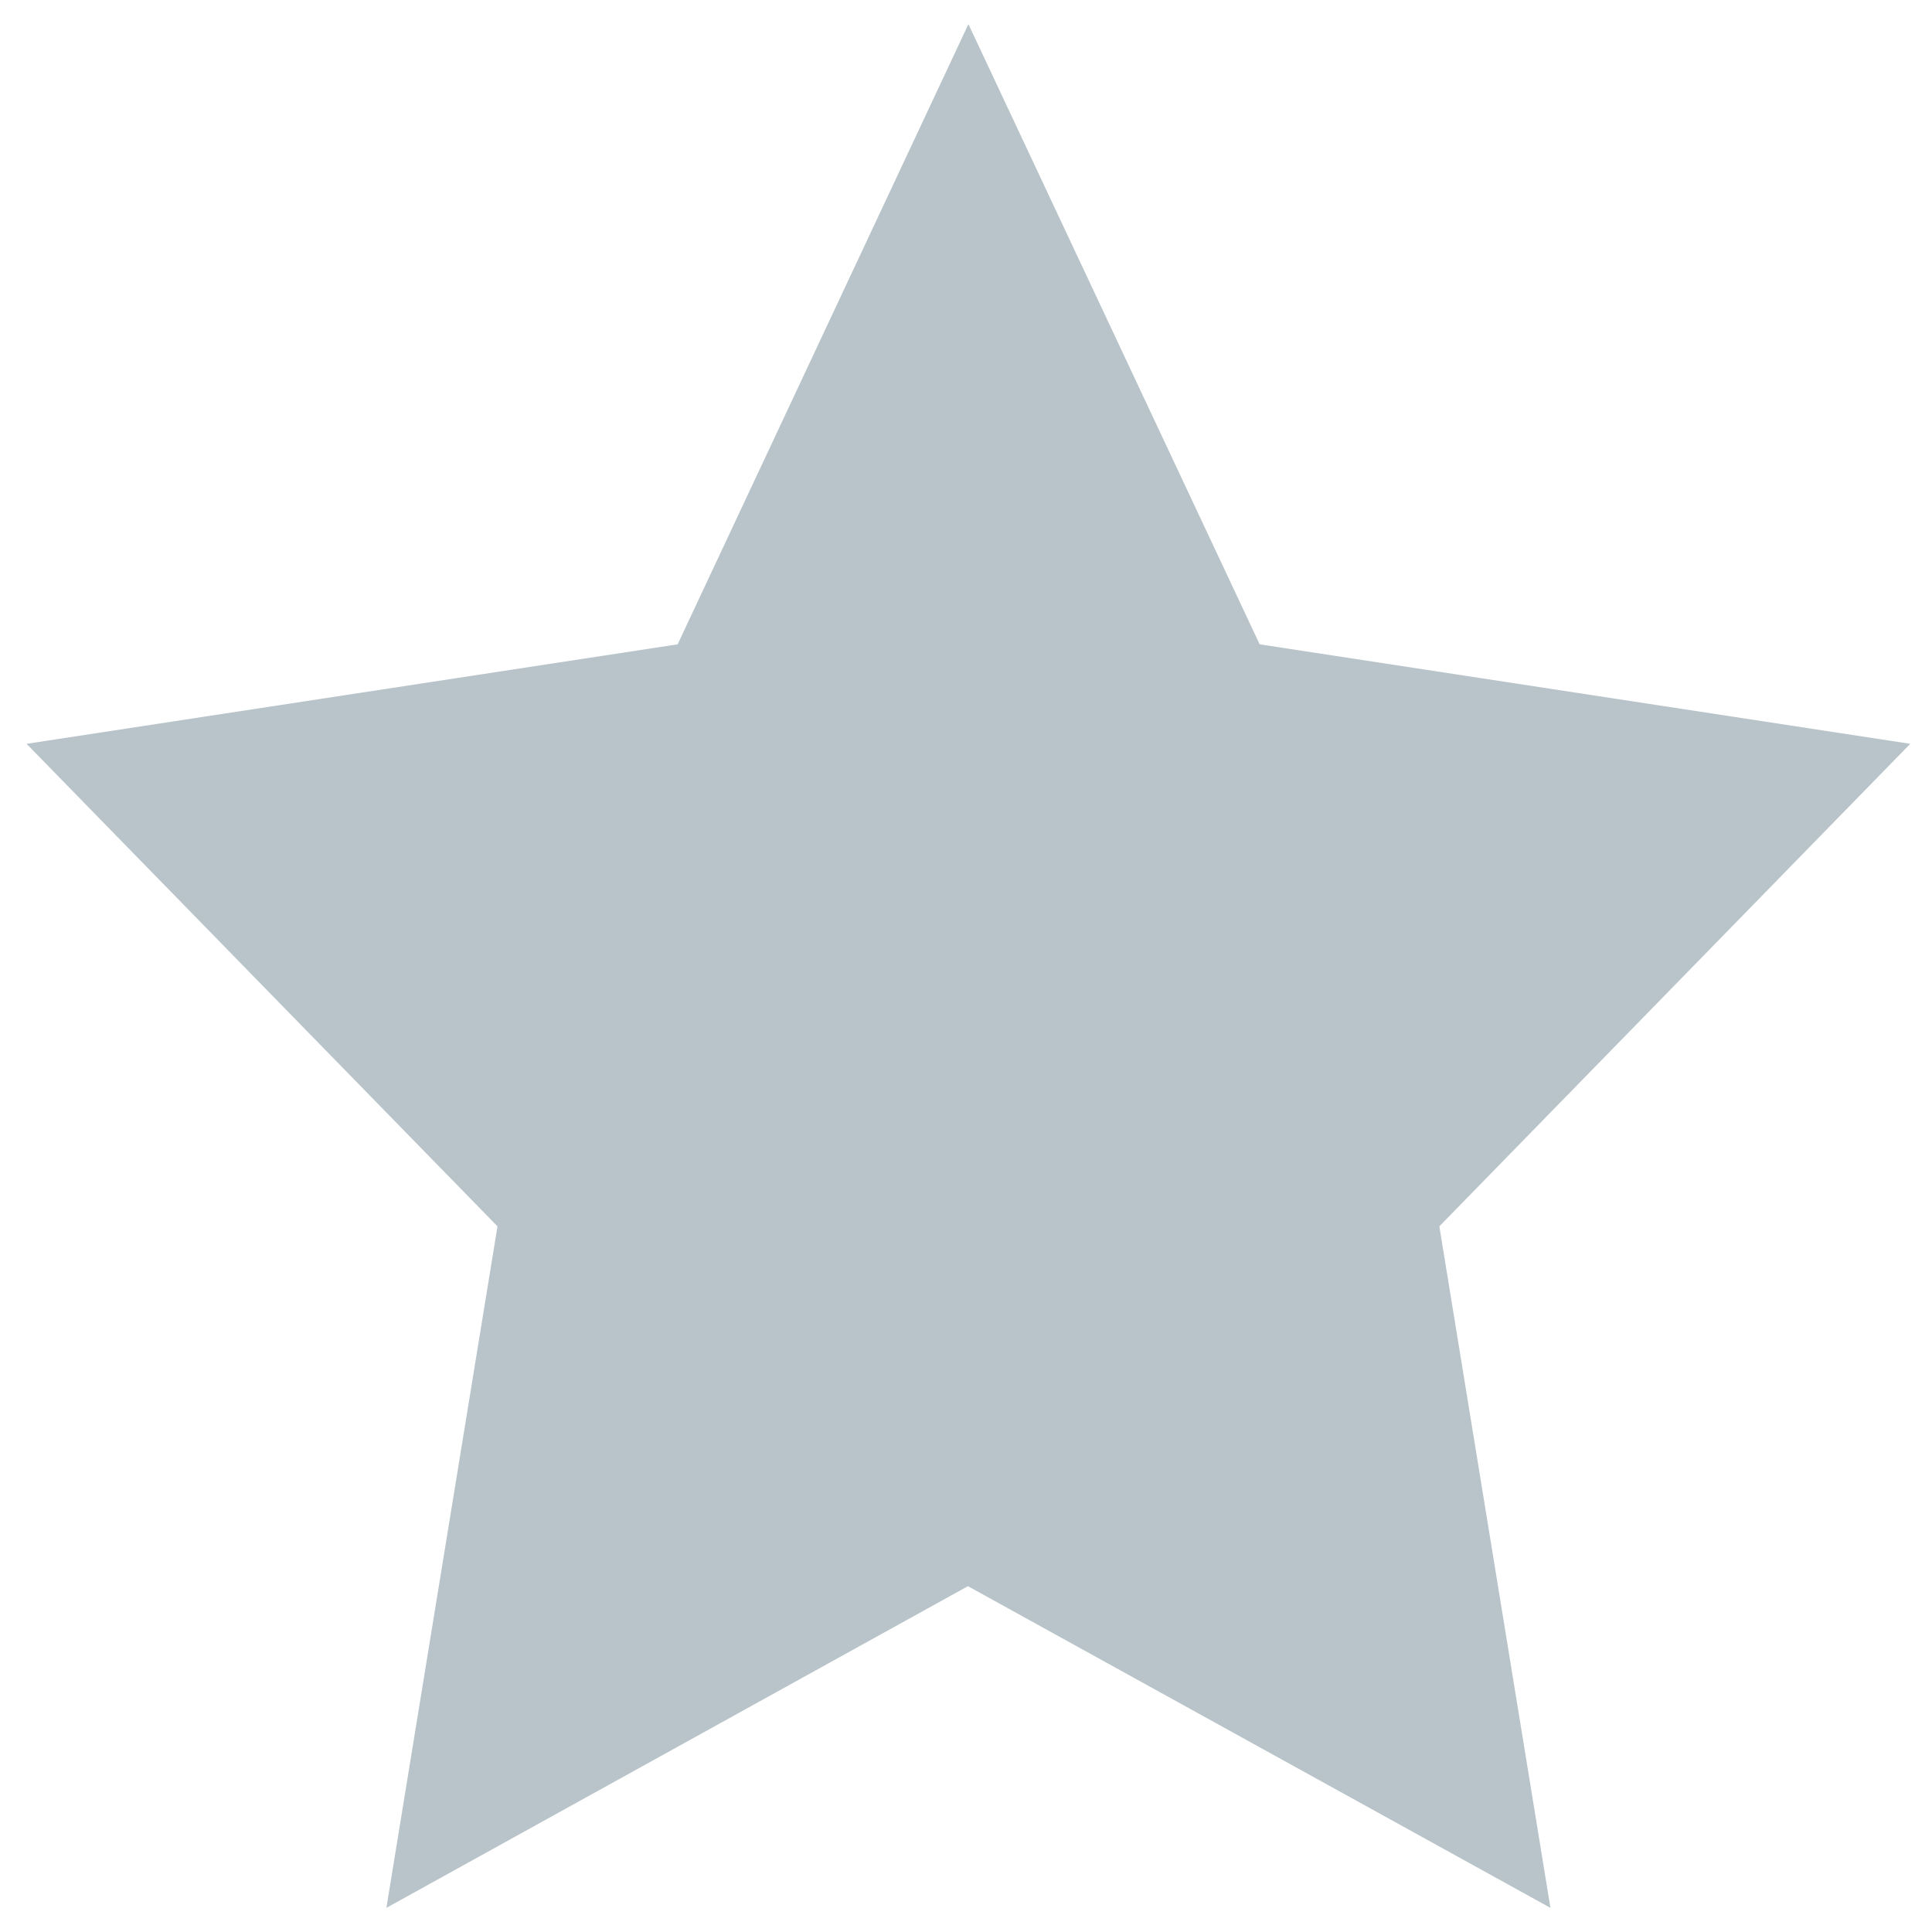
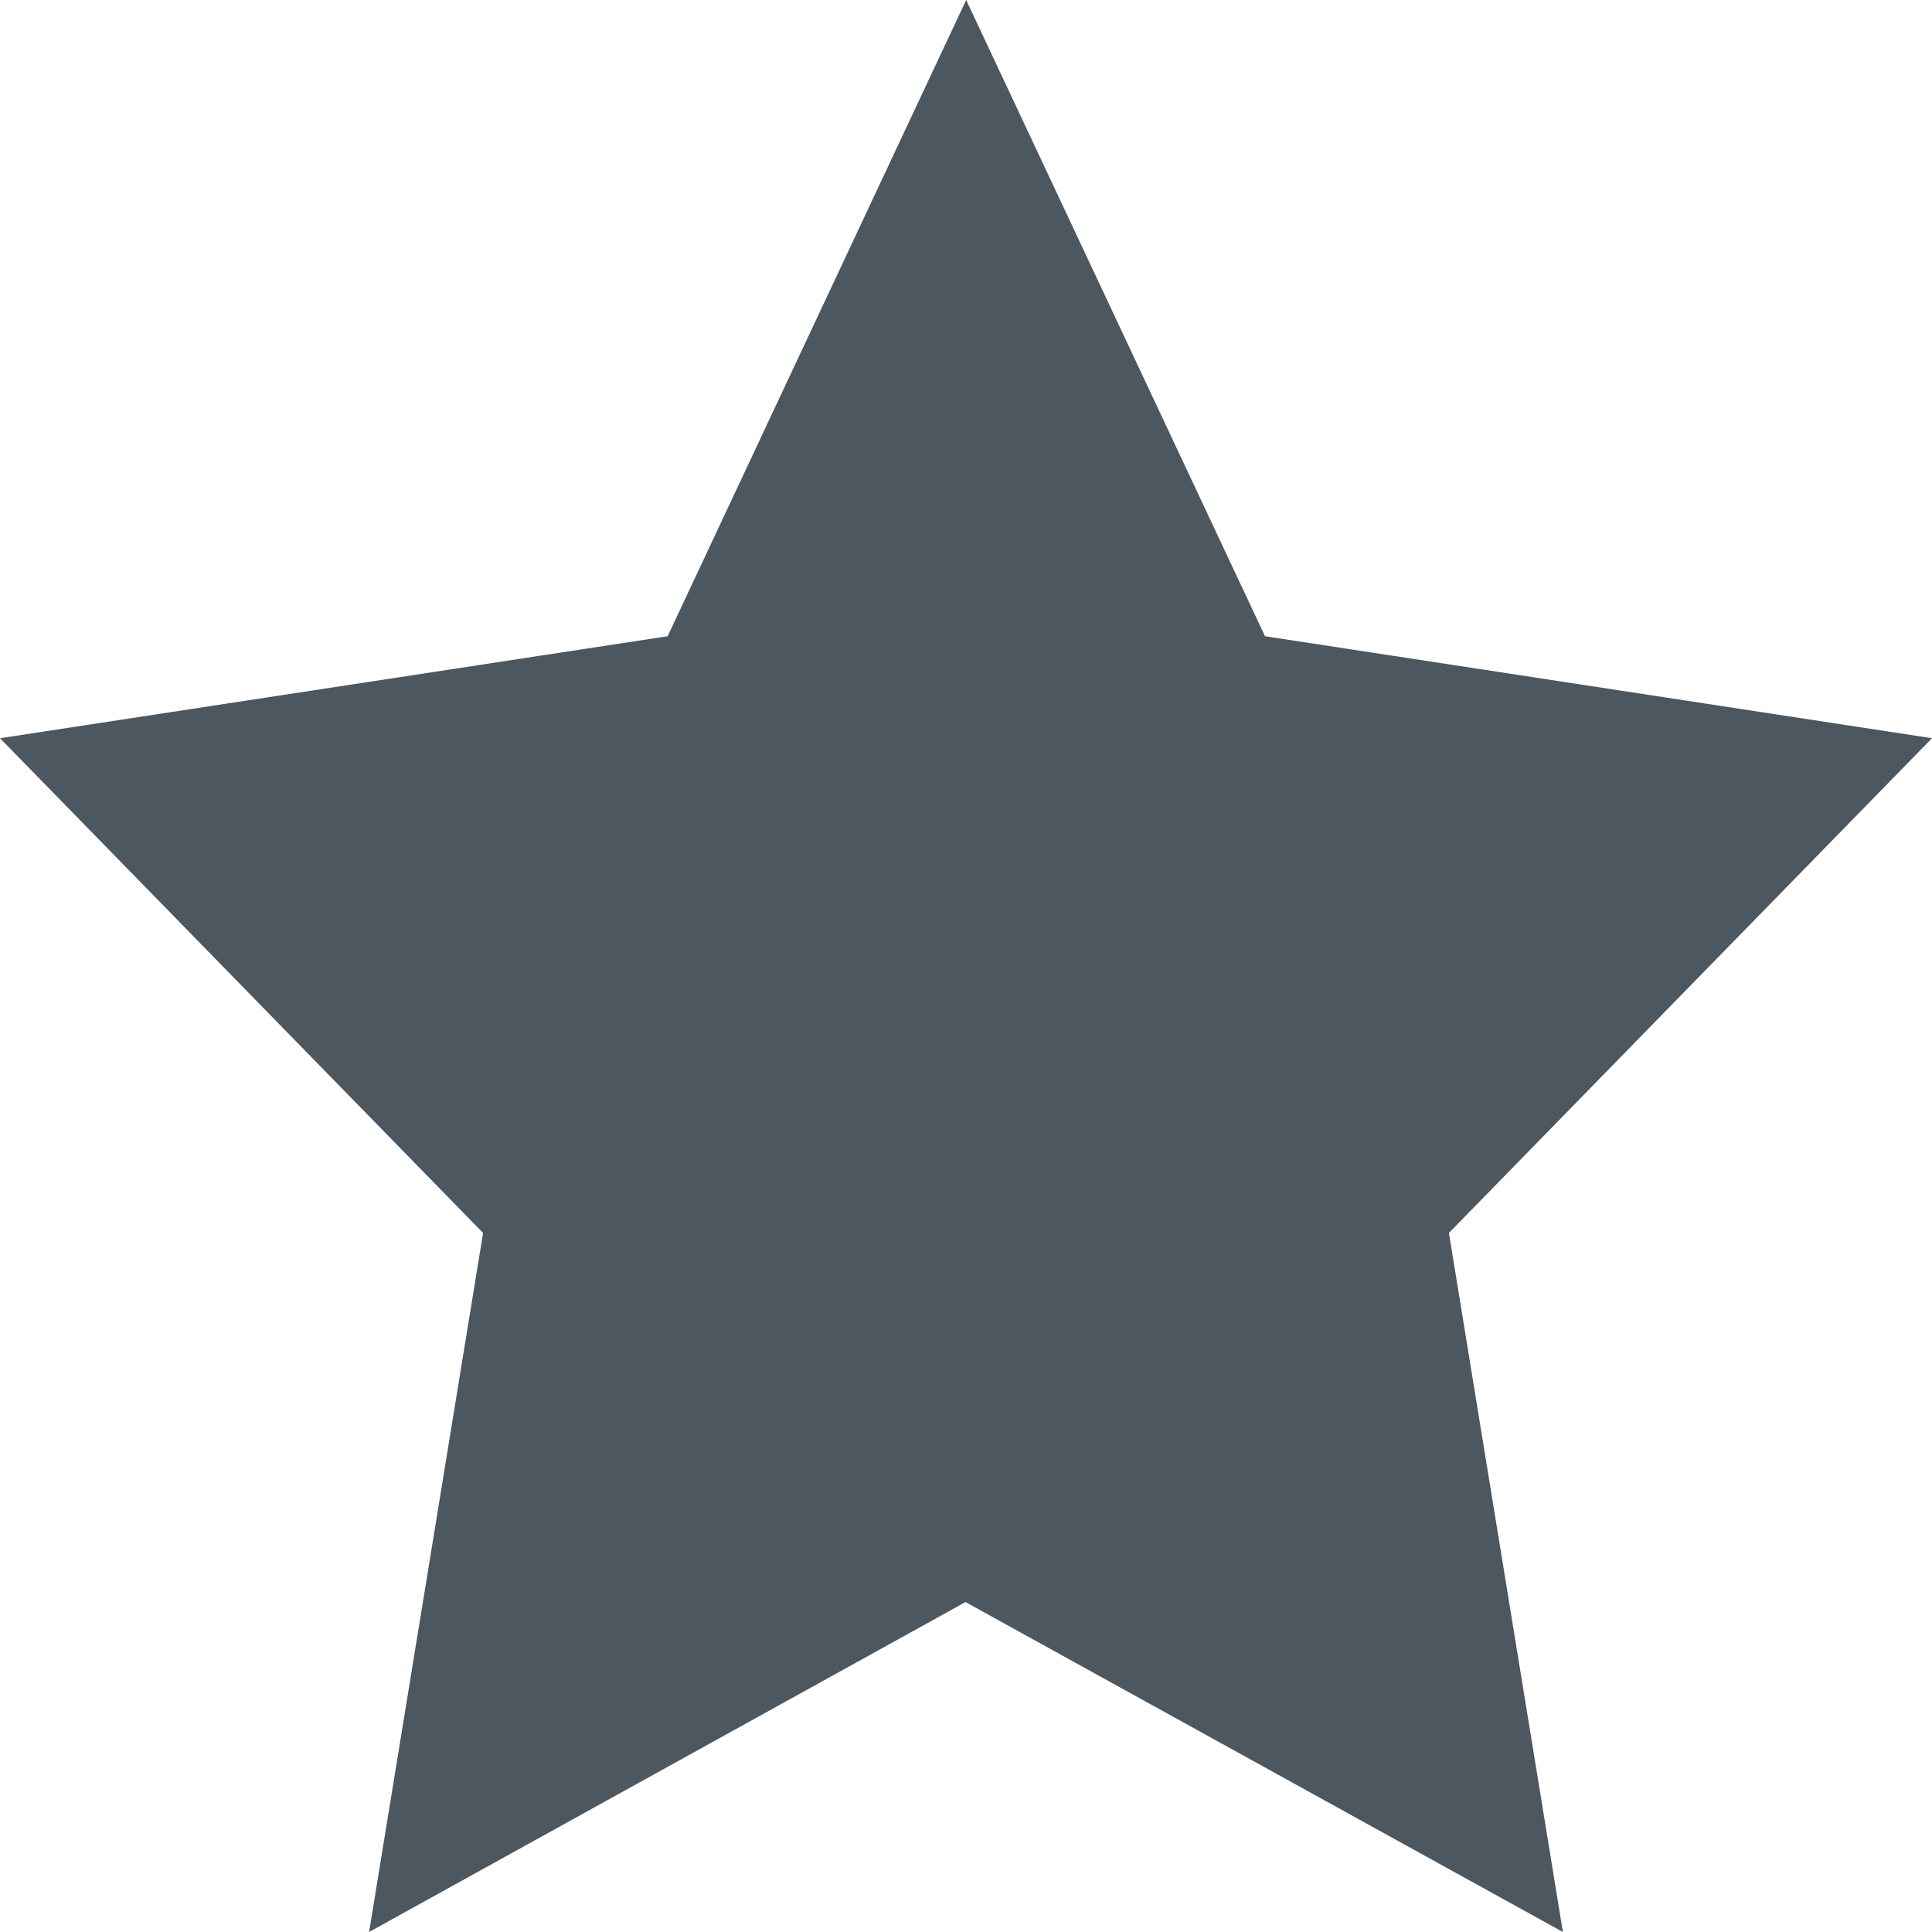
- <svg xmlns="http://www.w3.org/2000/svg" version="1.1" id="Layer_1" x="0px" y="0px" viewBox="0 0 400 400" style="enable-background:new 0 0 400 400;" xml:space="preserve">
+ <svg xmlns="http://www.w3.org/2000/svg" version="1.1" id="Layer_1" x="0px" y="0px" width="596.7px" height="596.7px" viewBox="0 0 596.7 596.7" style="enable-background:new 0 0 596.7 596.7;" xml:space="preserve">
  <style type="text/css">
- 	.st0{fill:#B8C4C9;}
+ 
+ 	.st0{fill:#4C5760;}
+ 
</style>
-   <path class="st0" d="M200.5,5l60.3,128.4L395.5,154L298,253.9l23,141.1l-120.6-66.6L80,395l23-141.1L5.5,154l134.8-20.6L200.5,5z" />
+   <path class="st0" d="M298.4,0l92.3,196.5L596.7,228L447.5,380.8l35.2,215.9L298.2,494.8L114,596.7l35.2-215.9L0,228l206.2-31.5  L298.4,0z" />
</svg>
